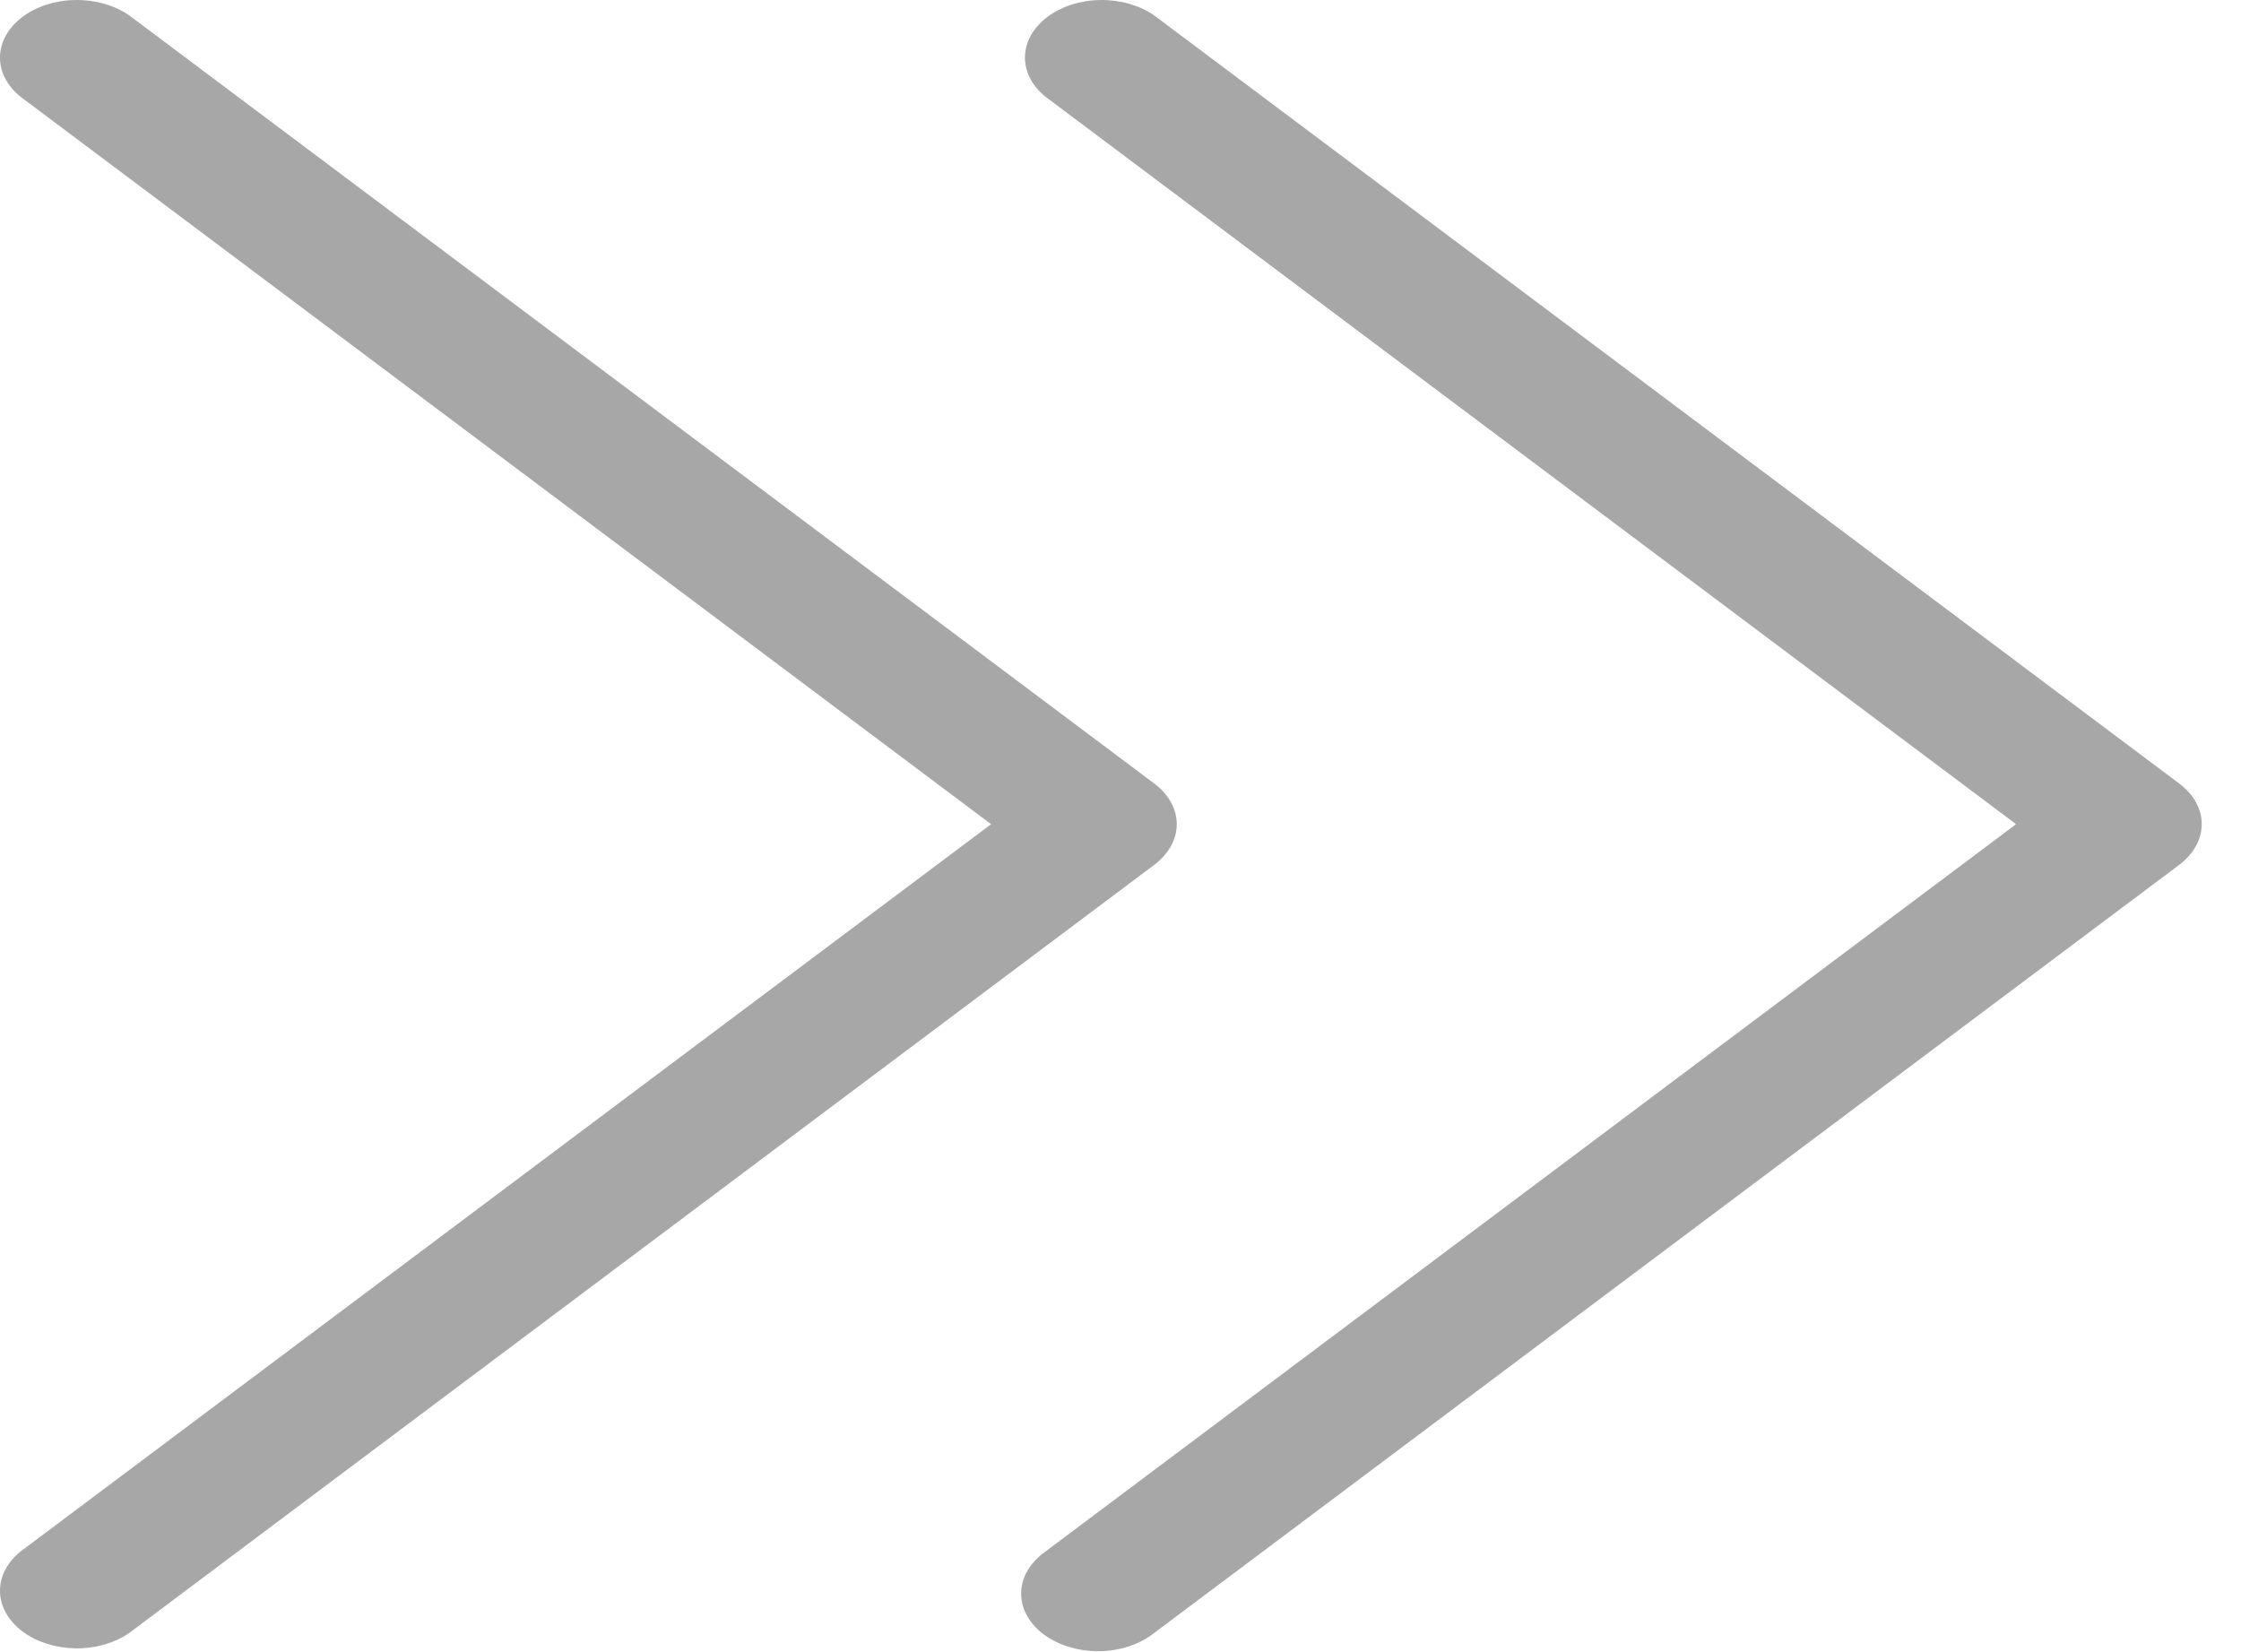
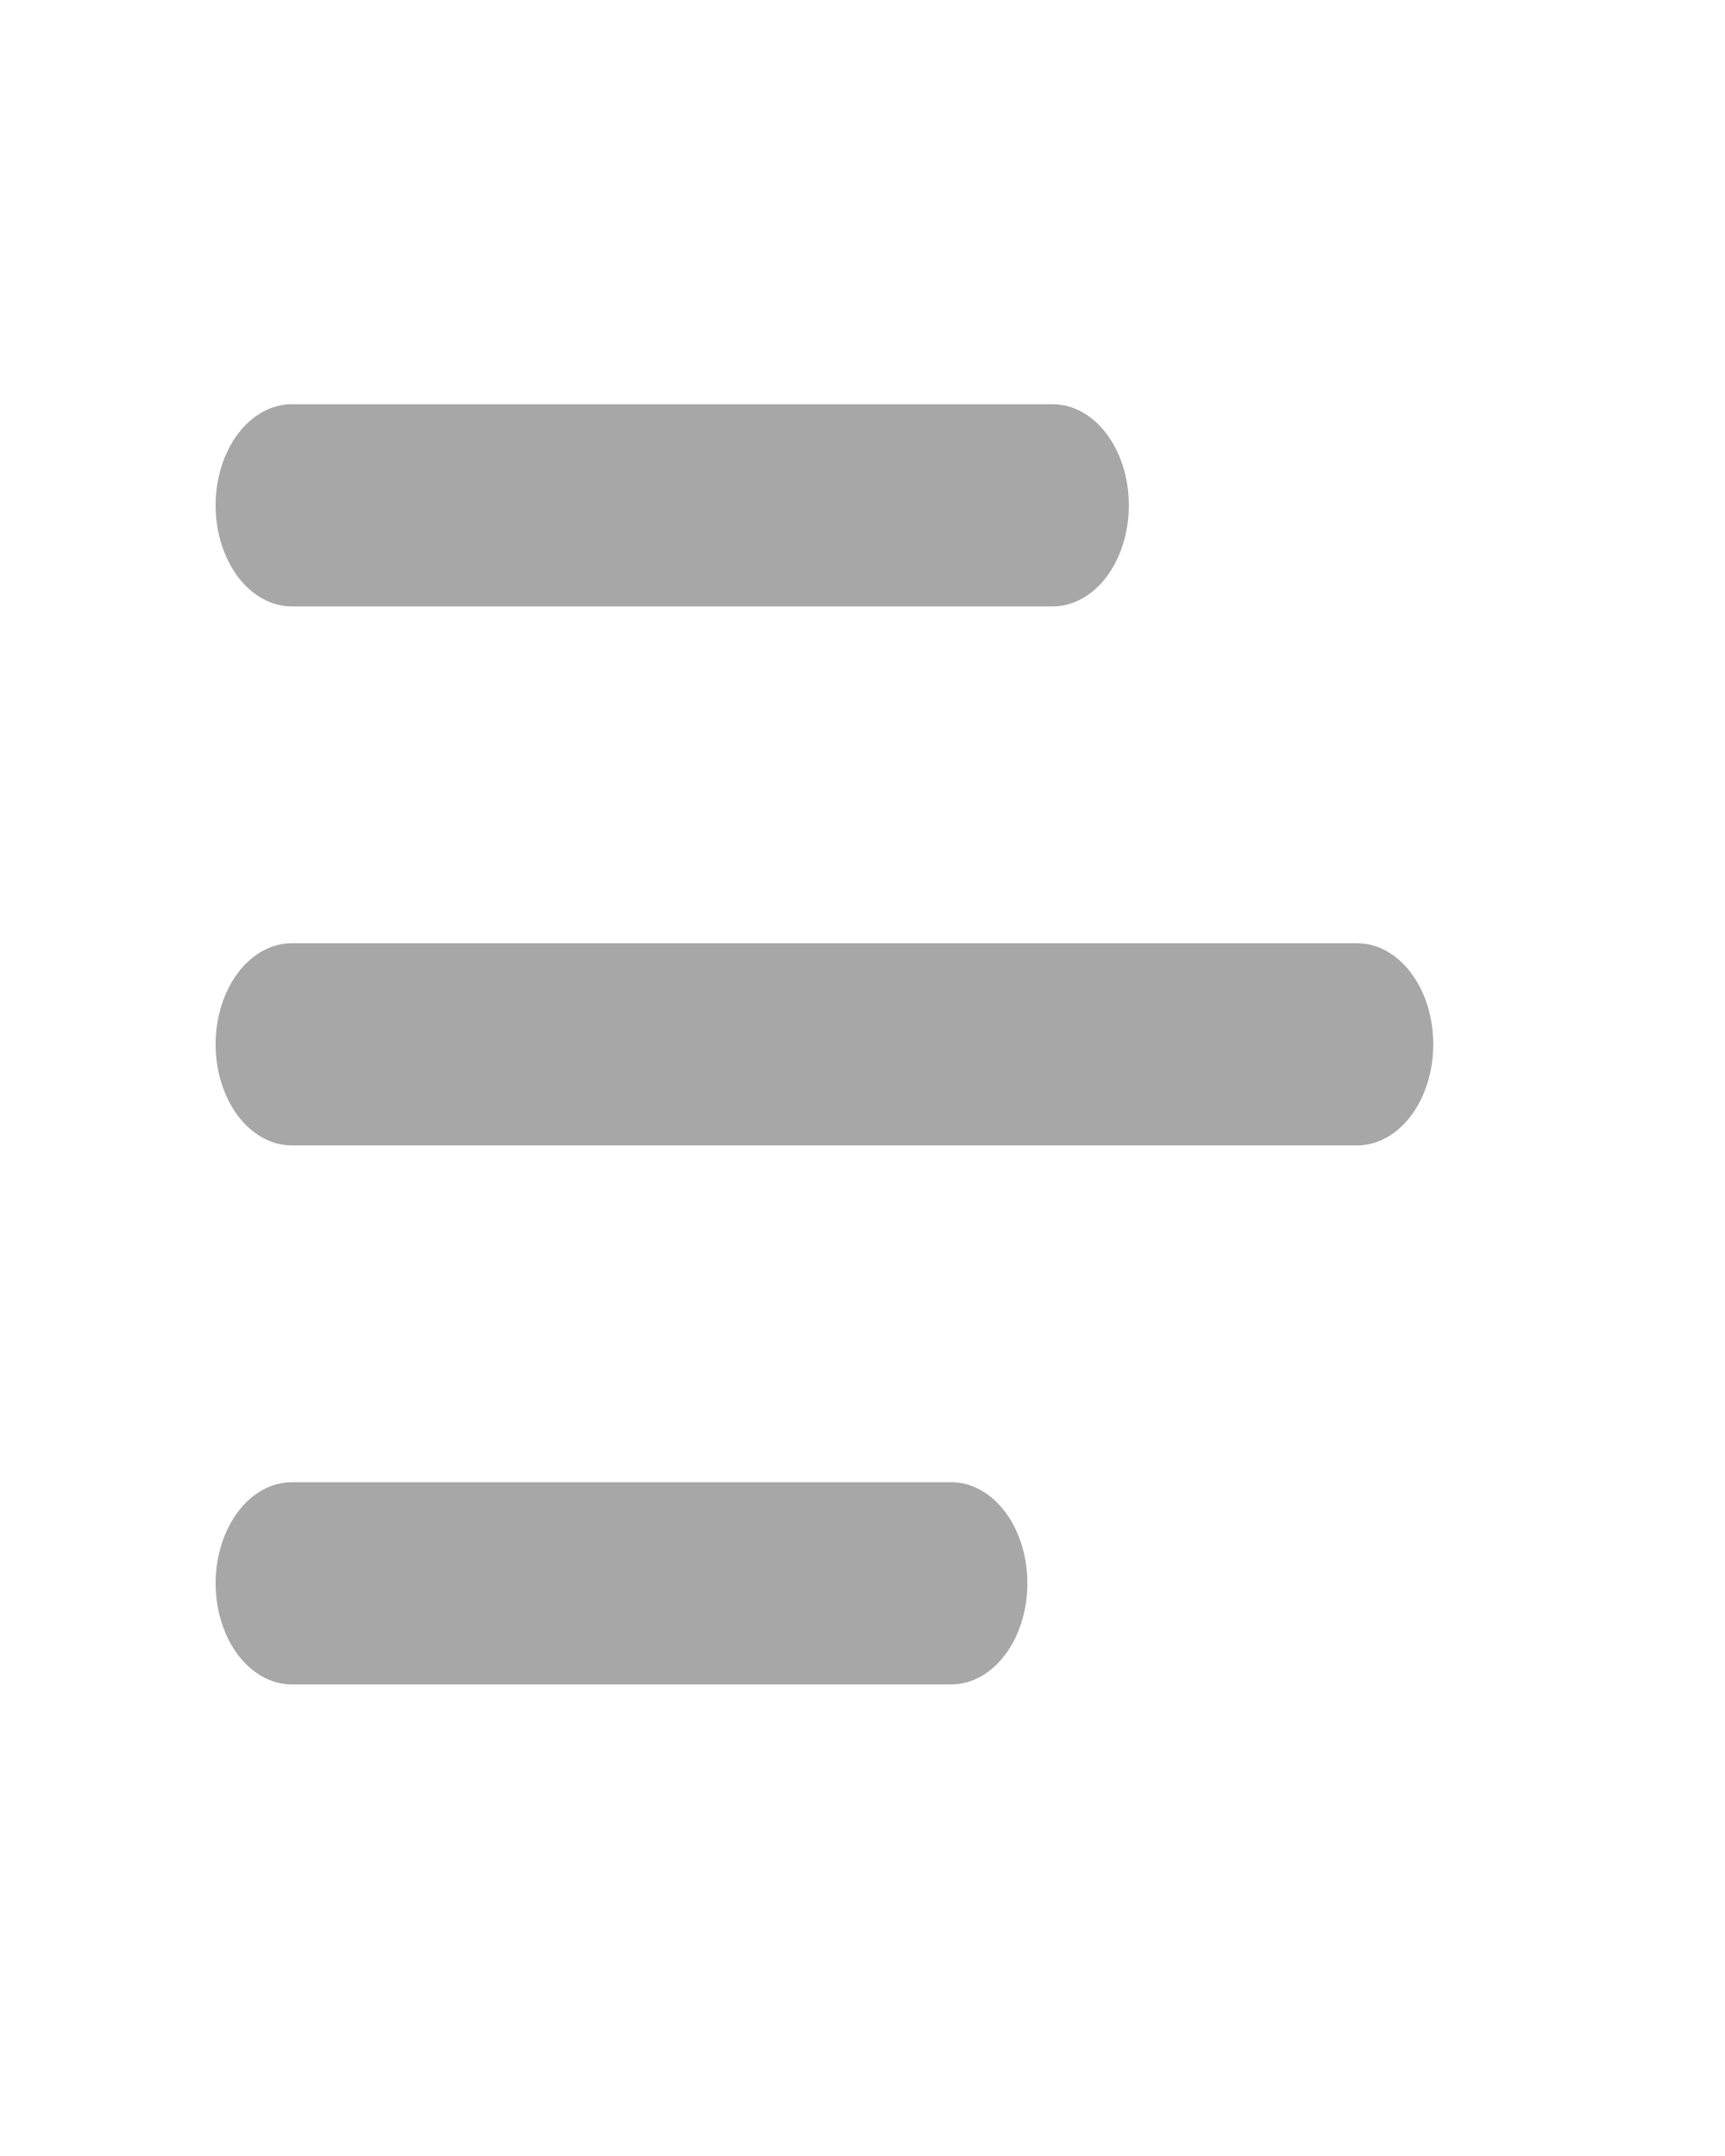
- <svg xmlns="http://www.w3.org/2000/svg" width="19" height="14" viewBox="0 0 19 14" fill="none">
-   <path d="M9.786 7.333L1.096 13.845C0.973 13.931 0.809 13.978 0.64 13.976C0.471 13.973 0.31 13.922 0.191 13.833C0.071 13.743 0.003 13.622 0 13.496C-0.003 13.369 0.06 13.247 0.175 13.154L8.403 6.988L0.175 0.821C0.06 0.729 -0.003 0.606 0 0.48C0.003 0.353 0.071 0.233 0.191 0.143C0.31 0.054 0.471 0.002 0.64 7.60867e-05C0.809 -0.002 0.973 0.045 1.096 0.131L9.786 6.643C9.908 6.734 9.977 6.858 9.977 6.988C9.977 7.117 9.908 7.241 9.786 7.333ZM18.476 6.643L9.786 0.131C9.663 0.045 9.499 -0.002 9.33 7.60867e-05C9.161 0.002 9 0.054 8.881 0.143C8.761 0.233 8.693 0.353 8.69 0.48C8.687 0.606 8.75 0.729 8.865 0.821L17.093 6.988L8.865 13.154C8.801 13.199 8.75 13.253 8.714 13.313C8.678 13.373 8.659 13.437 8.658 13.503C8.656 13.569 8.672 13.634 8.705 13.694C8.738 13.755 8.786 13.811 8.848 13.857C8.91 13.903 8.984 13.94 9.065 13.964C9.146 13.989 9.233 14.001 9.321 14C9.408 13.999 9.495 13.984 9.574 13.958C9.654 13.931 9.726 13.893 9.786 13.845L18.476 7.333C18.598 7.241 18.667 7.117 18.667 6.988C18.667 6.858 18.598 6.734 18.476 6.643Z" fill="#A7A7A7" />
+ <svg xmlns="http://www.w3.org/2000/svg" width="24" height="30" viewBox="0 0 24 30" fill="none">
+   <path d="M3 7.031C3 6.658 3.112 6.301 3.31 6.037C3.509 5.773 3.778 5.625 4.059 5.625H14.647C14.928 5.625 15.197 5.773 15.396 6.037C15.594 6.301 15.706 6.658 15.706 7.031C15.706 7.404 15.594 7.762 15.396 8.026C15.197 8.289 14.928 8.438 14.647 8.438H4.059C3.778 8.438 3.509 8.289 3.31 8.026C3.112 7.762 3 7.404 3 7.031ZM3 22.031C3 21.658 3.112 21.301 3.31 21.037C3.509 20.773 3.778 20.625 4.059 20.625H13.235C13.516 20.625 13.785 20.773 13.984 21.037C14.183 21.301 14.294 21.658 14.294 22.031C14.294 22.404 14.183 22.762 13.984 23.026C13.785 23.289 13.516 23.438 13.235 23.438H4.059C3.778 23.438 3.509 23.289 3.31 23.026C3.112 22.762 3 22.404 3 22.031ZM4.059 13.125C3.778 13.125 3.509 13.273 3.31 13.537C3.112 13.801 3 14.158 3 14.531C3 14.904 3.112 15.262 3.31 15.526C3.509 15.789 3.778 15.938 4.059 15.938H18.882C19.163 15.938 19.433 15.789 19.631 15.526C19.83 15.262 19.941 14.904 19.941 14.531C19.941 14.158 19.83 13.801 19.631 13.537C19.433 13.273 19.163 13.125 18.882 13.125H4.059Z" fill="#A7A7A7" />
</svg>
